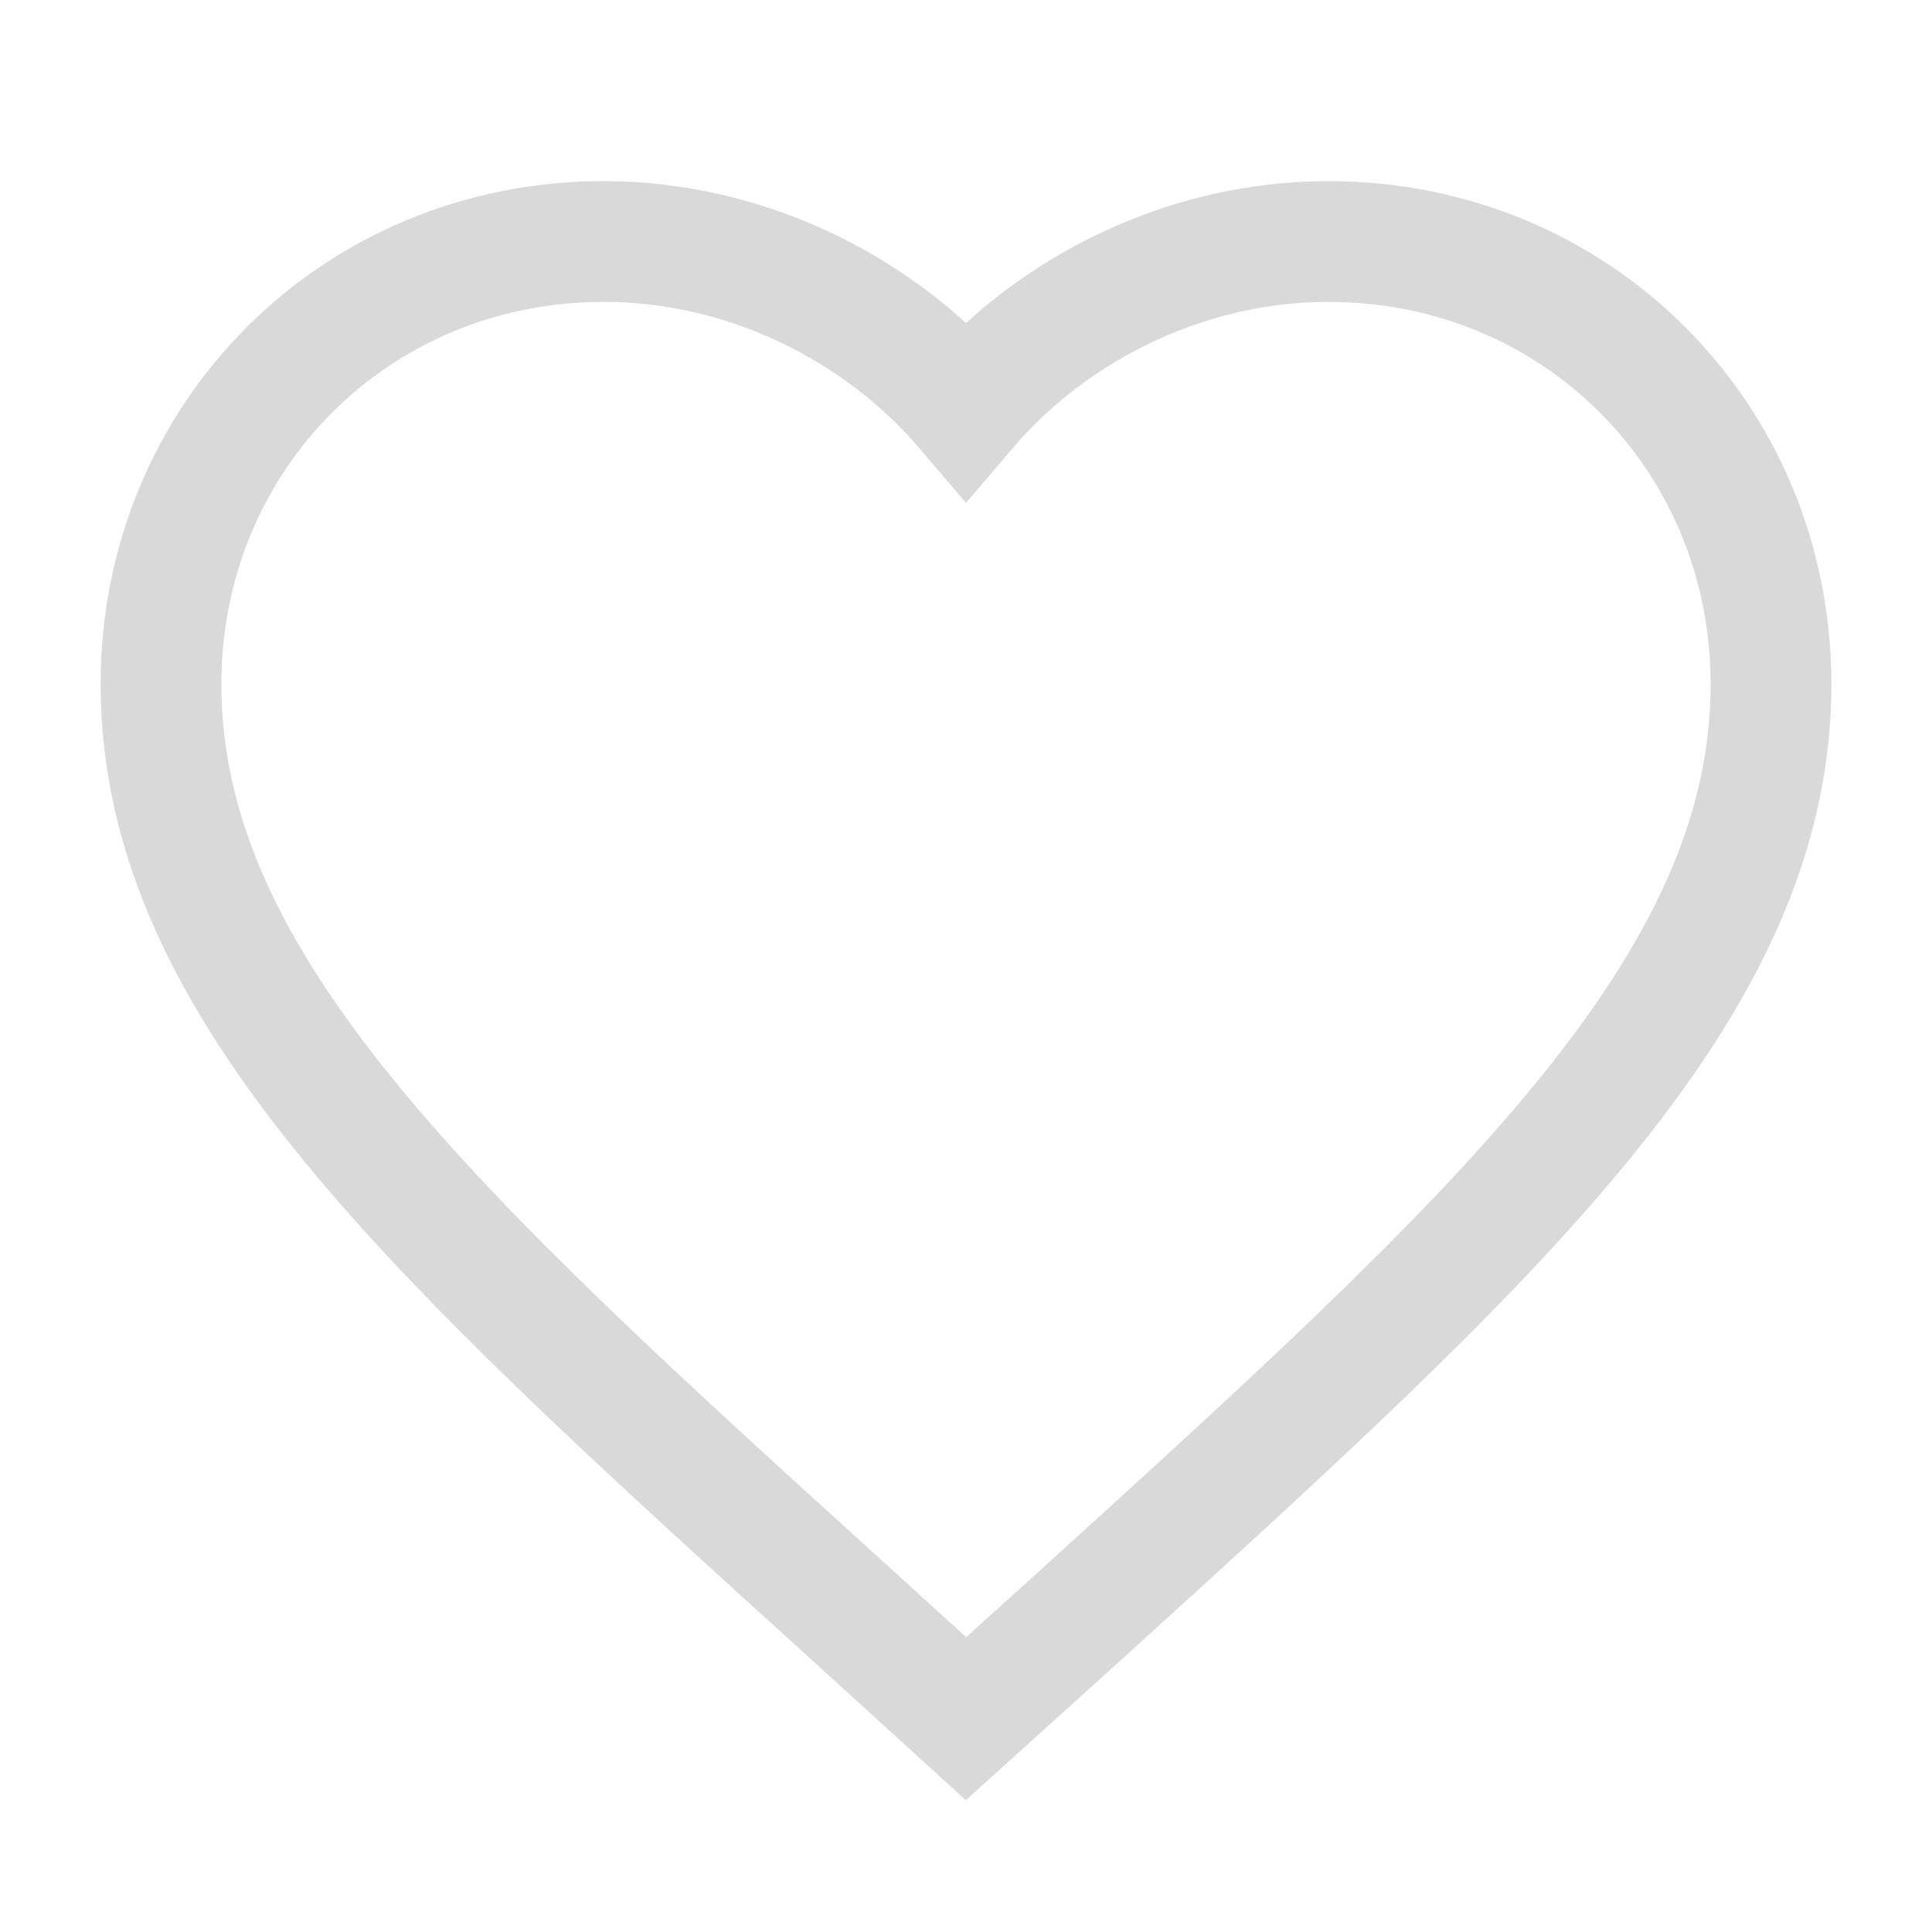
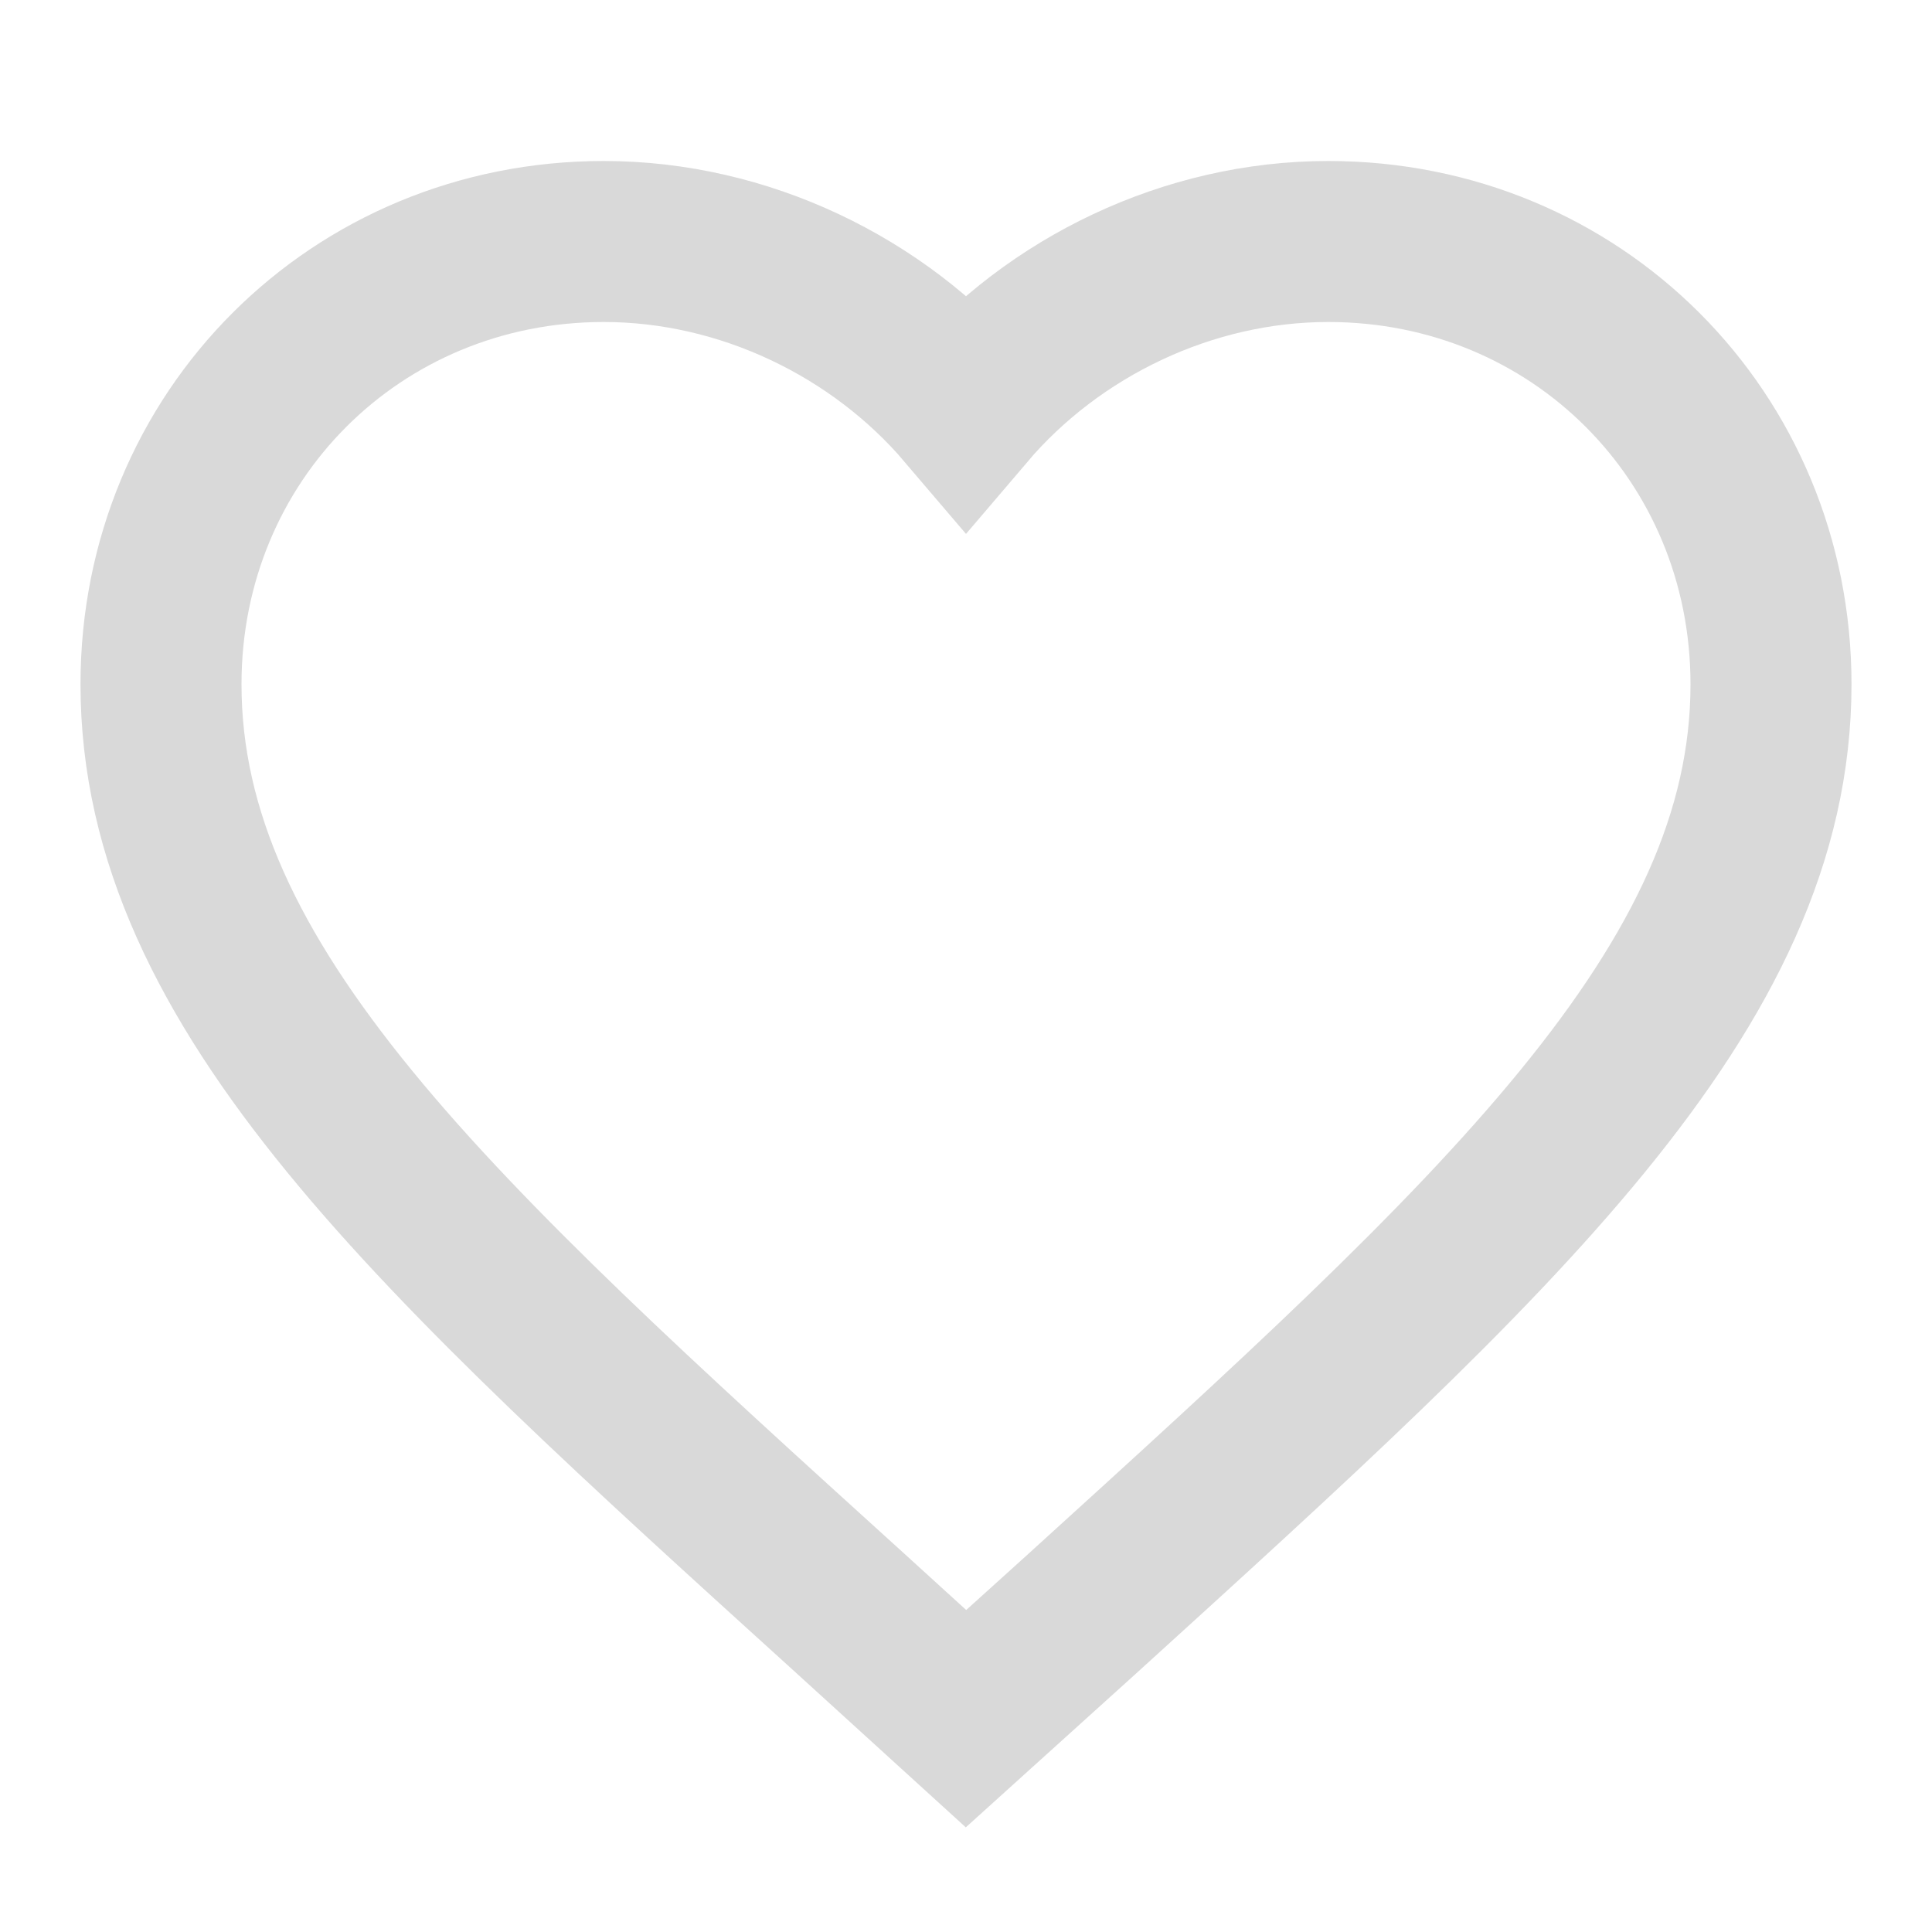
<svg xmlns="http://www.w3.org/2000/svg" width="24" height="24" viewBox="0 0 24 24" fill="none">
-   <path d="M12 21.35L10.55 20.03C5.4 15.36 2 12.28 2 8.5C2 5.42 4.42 3 7.5 3C9.24 3 10.91 3.81 12 5.09C13.09 3.81 14.76 3 16.5 3C19.58 3 22 5.42 22 8.5C22 12.28 18.6 15.36 13.45 20.04L12 21.35Z" stroke="#D9D9D9" stroke-width="1.5" fill="none" />
+   <path d="M12 21.35L10.55 20.03C5.4 15.36 2 12.28 2 8.5C2 5.42 4.42 3 7.5 3C9.24 3 10.91 3.81 12 5.09C13.09 3.81 14.76 3 16.5 3C19.58 3 22 5.42 22 8.5C22 12.28 18.6 15.36 13.45 20.04L12 21.35Z" stroke="#D9D9D9" stroke-width="2" fill="none" />
</svg>
